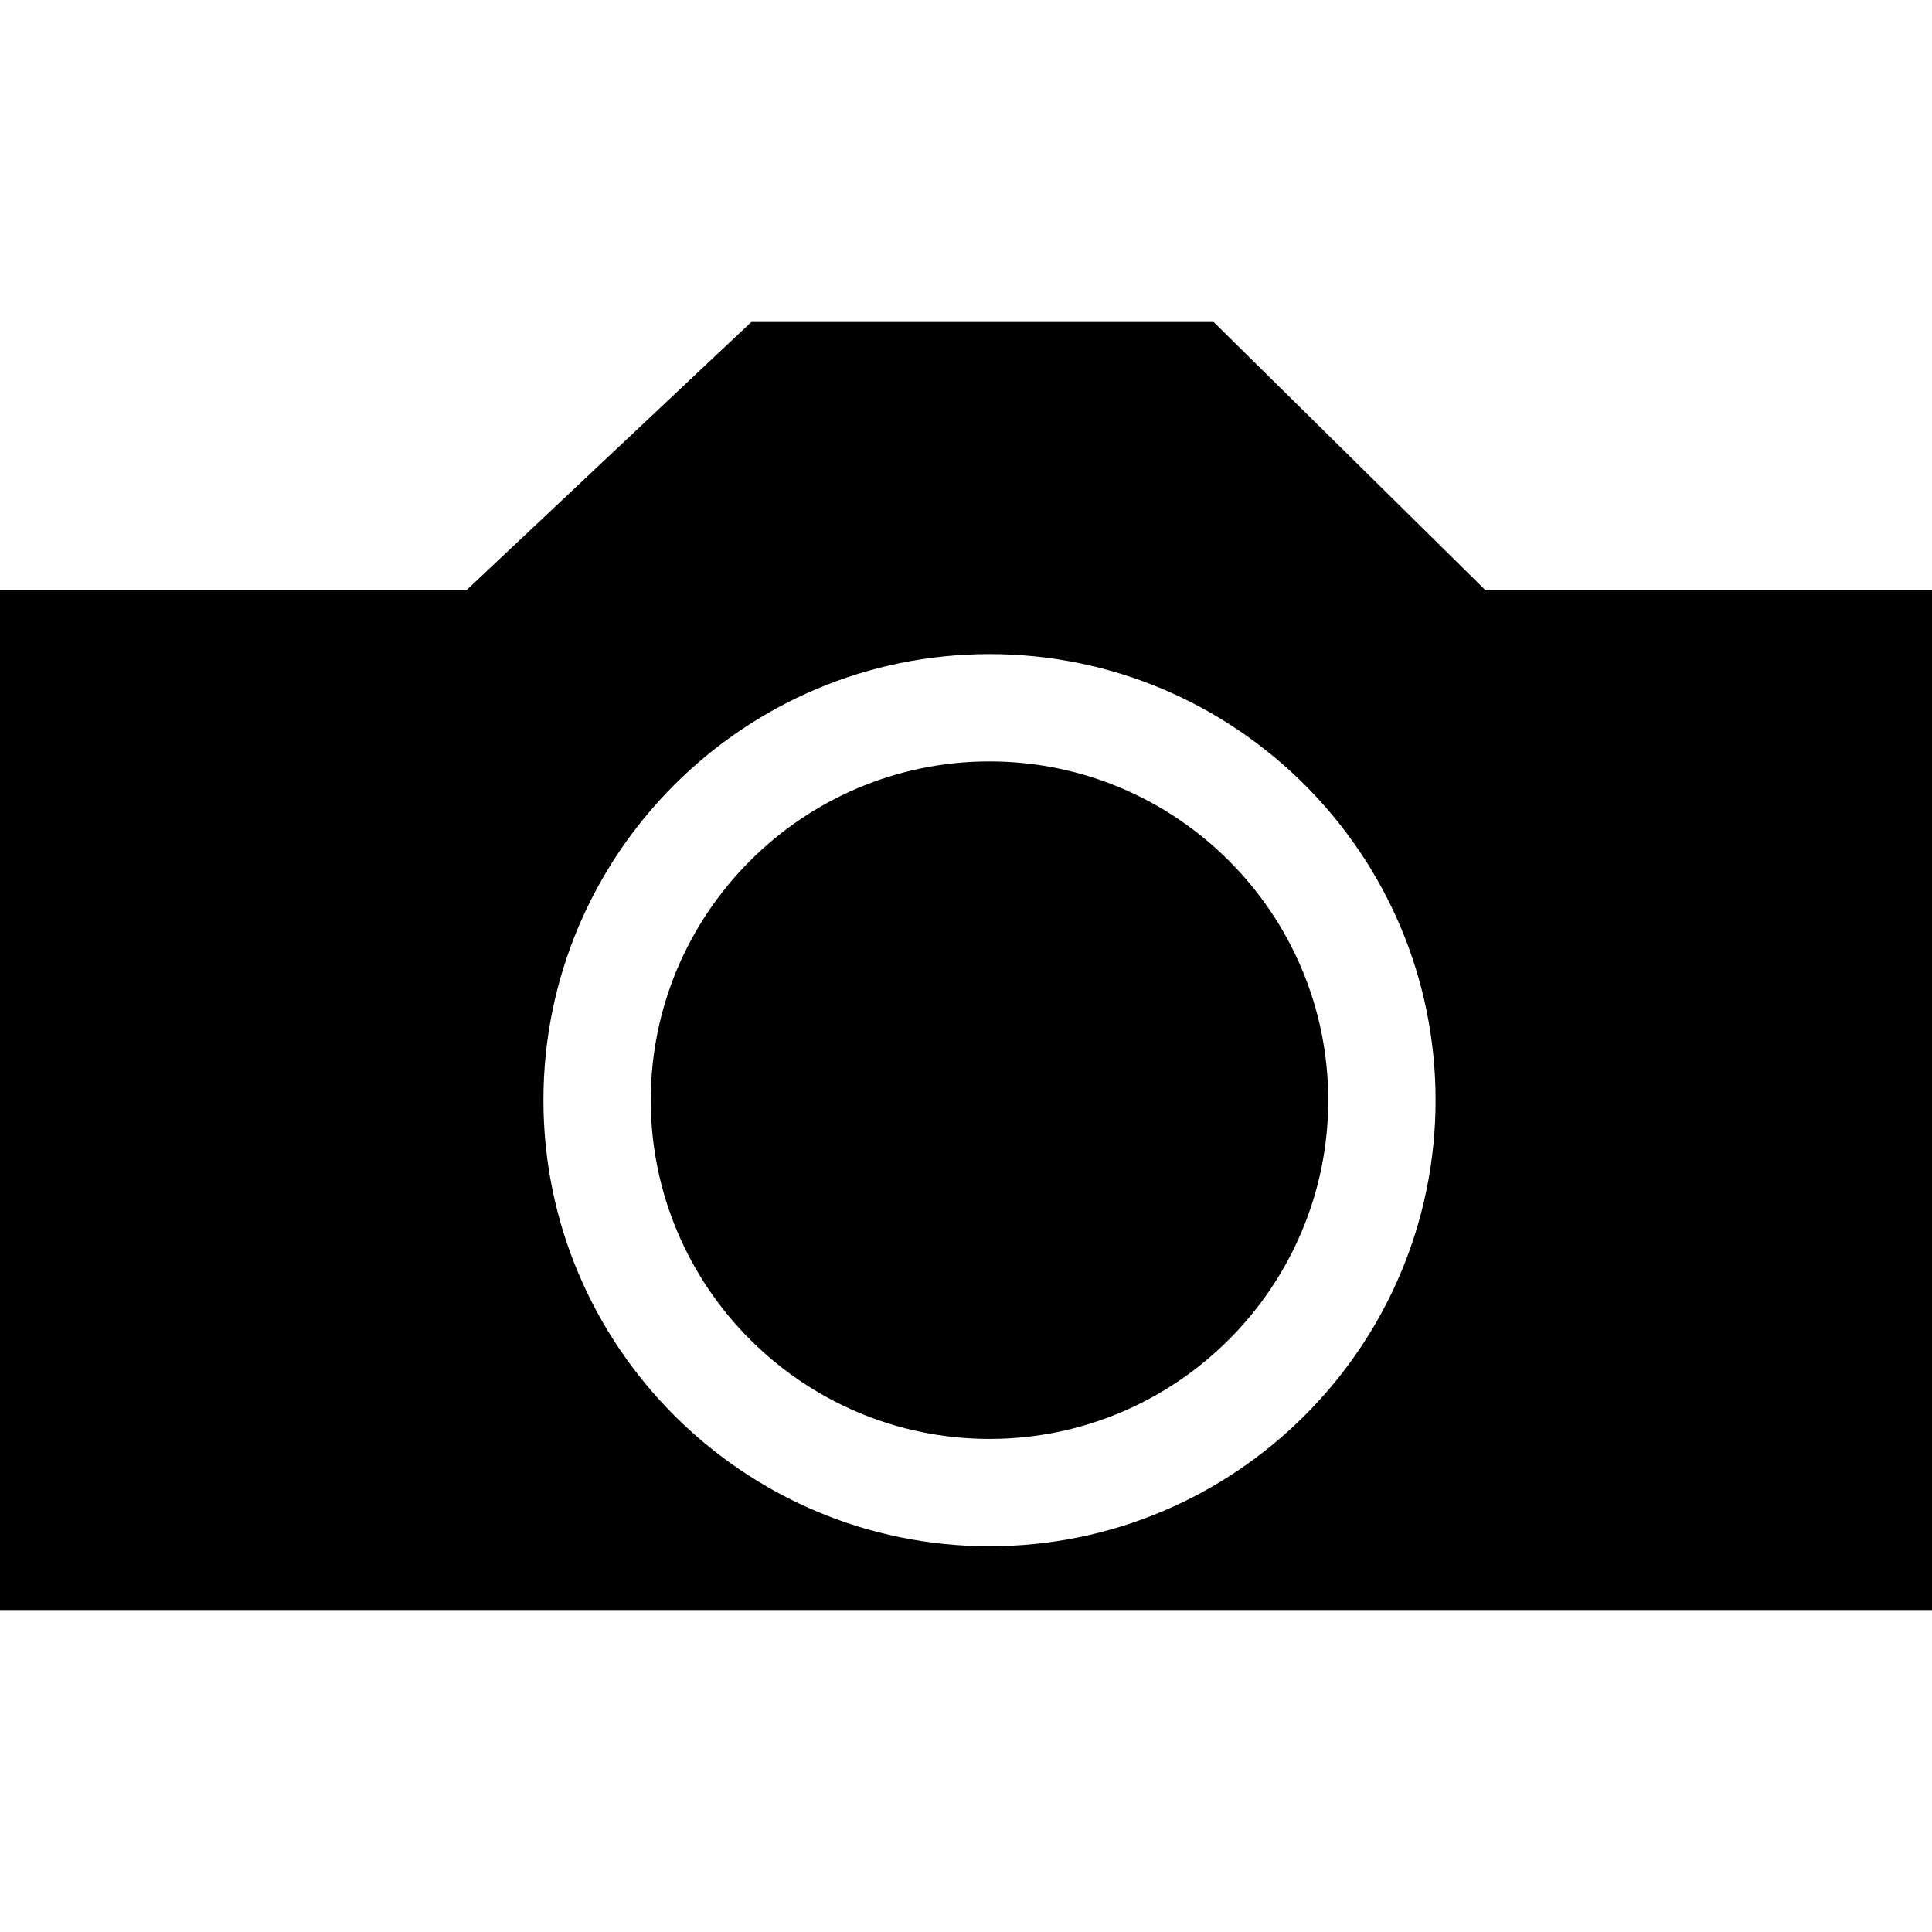
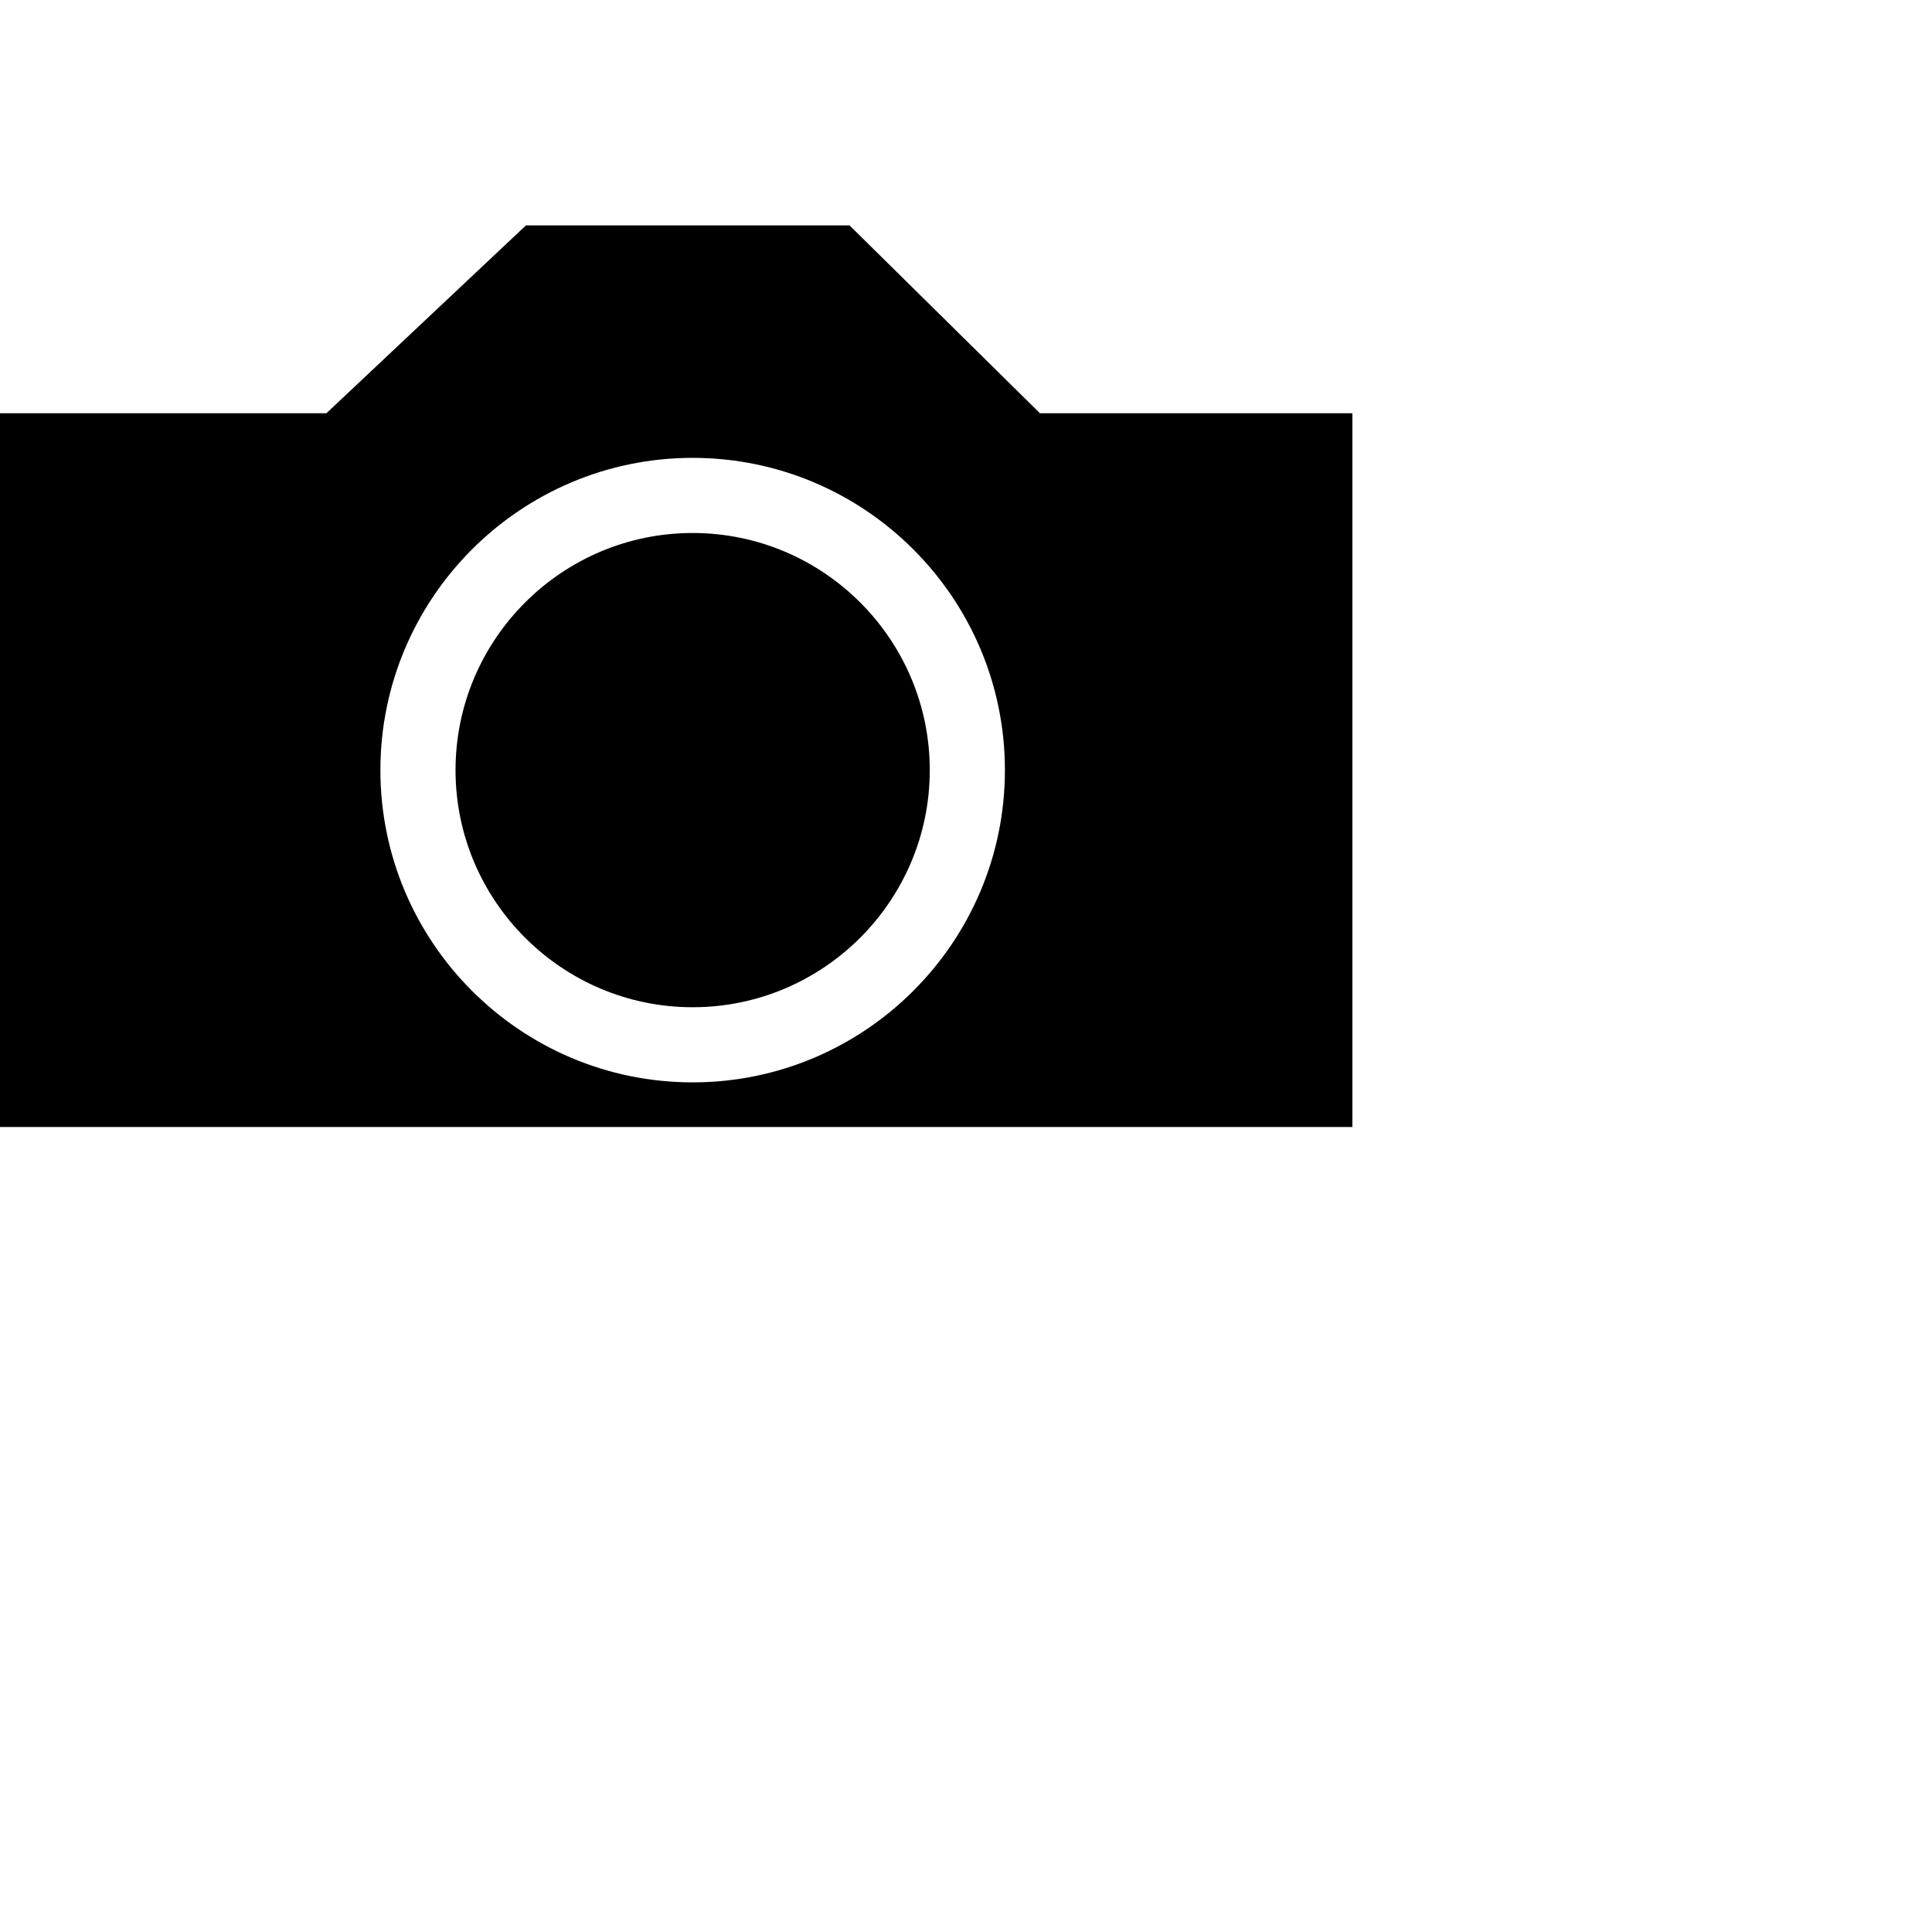
- <svg xmlns="http://www.w3.org/2000/svg" version="1.1" id="Layer_2" x="0px" y="0px" width="36px" height="36px" viewBox="0 0 36 36" enable-background="new 0 0 36 36" xml:space="preserve">
-   <g>
-     <path d="M18.438,14.188c-3.481,0-6.312,2.832-6.312,6.312c0,3.48,2.832,6.312,6.312,6.312c3.48,0,6.312-2.832,6.312-6.312   C24.75,17.019,21.918,14.188,18.438,14.188z" />
-     <path d="M27.682,11l-5.068-5H14l-5.311,5H0v19h36V11H27.682z M18.438,28.812c-4.583,0-8.312-3.729-8.312-8.312   c0-4.583,3.729-8.312,8.312-8.312c4.584,0,8.312,3.729,8.312,8.312C26.75,25.084,23.021,28.812,18.438,28.812z" />
+ <svg class="camera" width="36px" height="36px">
+   <g transform="scale(0.7, 0.7)">
+     <path d="M18.438,14.188c-3.481,0-6.312,2.832-6.312,6.312c0,3.48,2.832,6.312,6.312,6.312c3.48,0,6.312-2.832,6.312-6.312             C24.75,17.019,21.918,14.188,18.438,14.188z" />
+     <path d="M27.682,11l-5.068-5H14l-5.311,5H0v19h36V11H27.682z M18.438,28.812c-4.583,0-8.312-3.729-8.312-8.312 c0-4.583,3.729-8.312,8.312-8.312c4.584,0,8.312,3.729,8.312,8.312C26.75,25.084,23.021,28.812,18.438,28.812z" />
  </g>
</svg>
